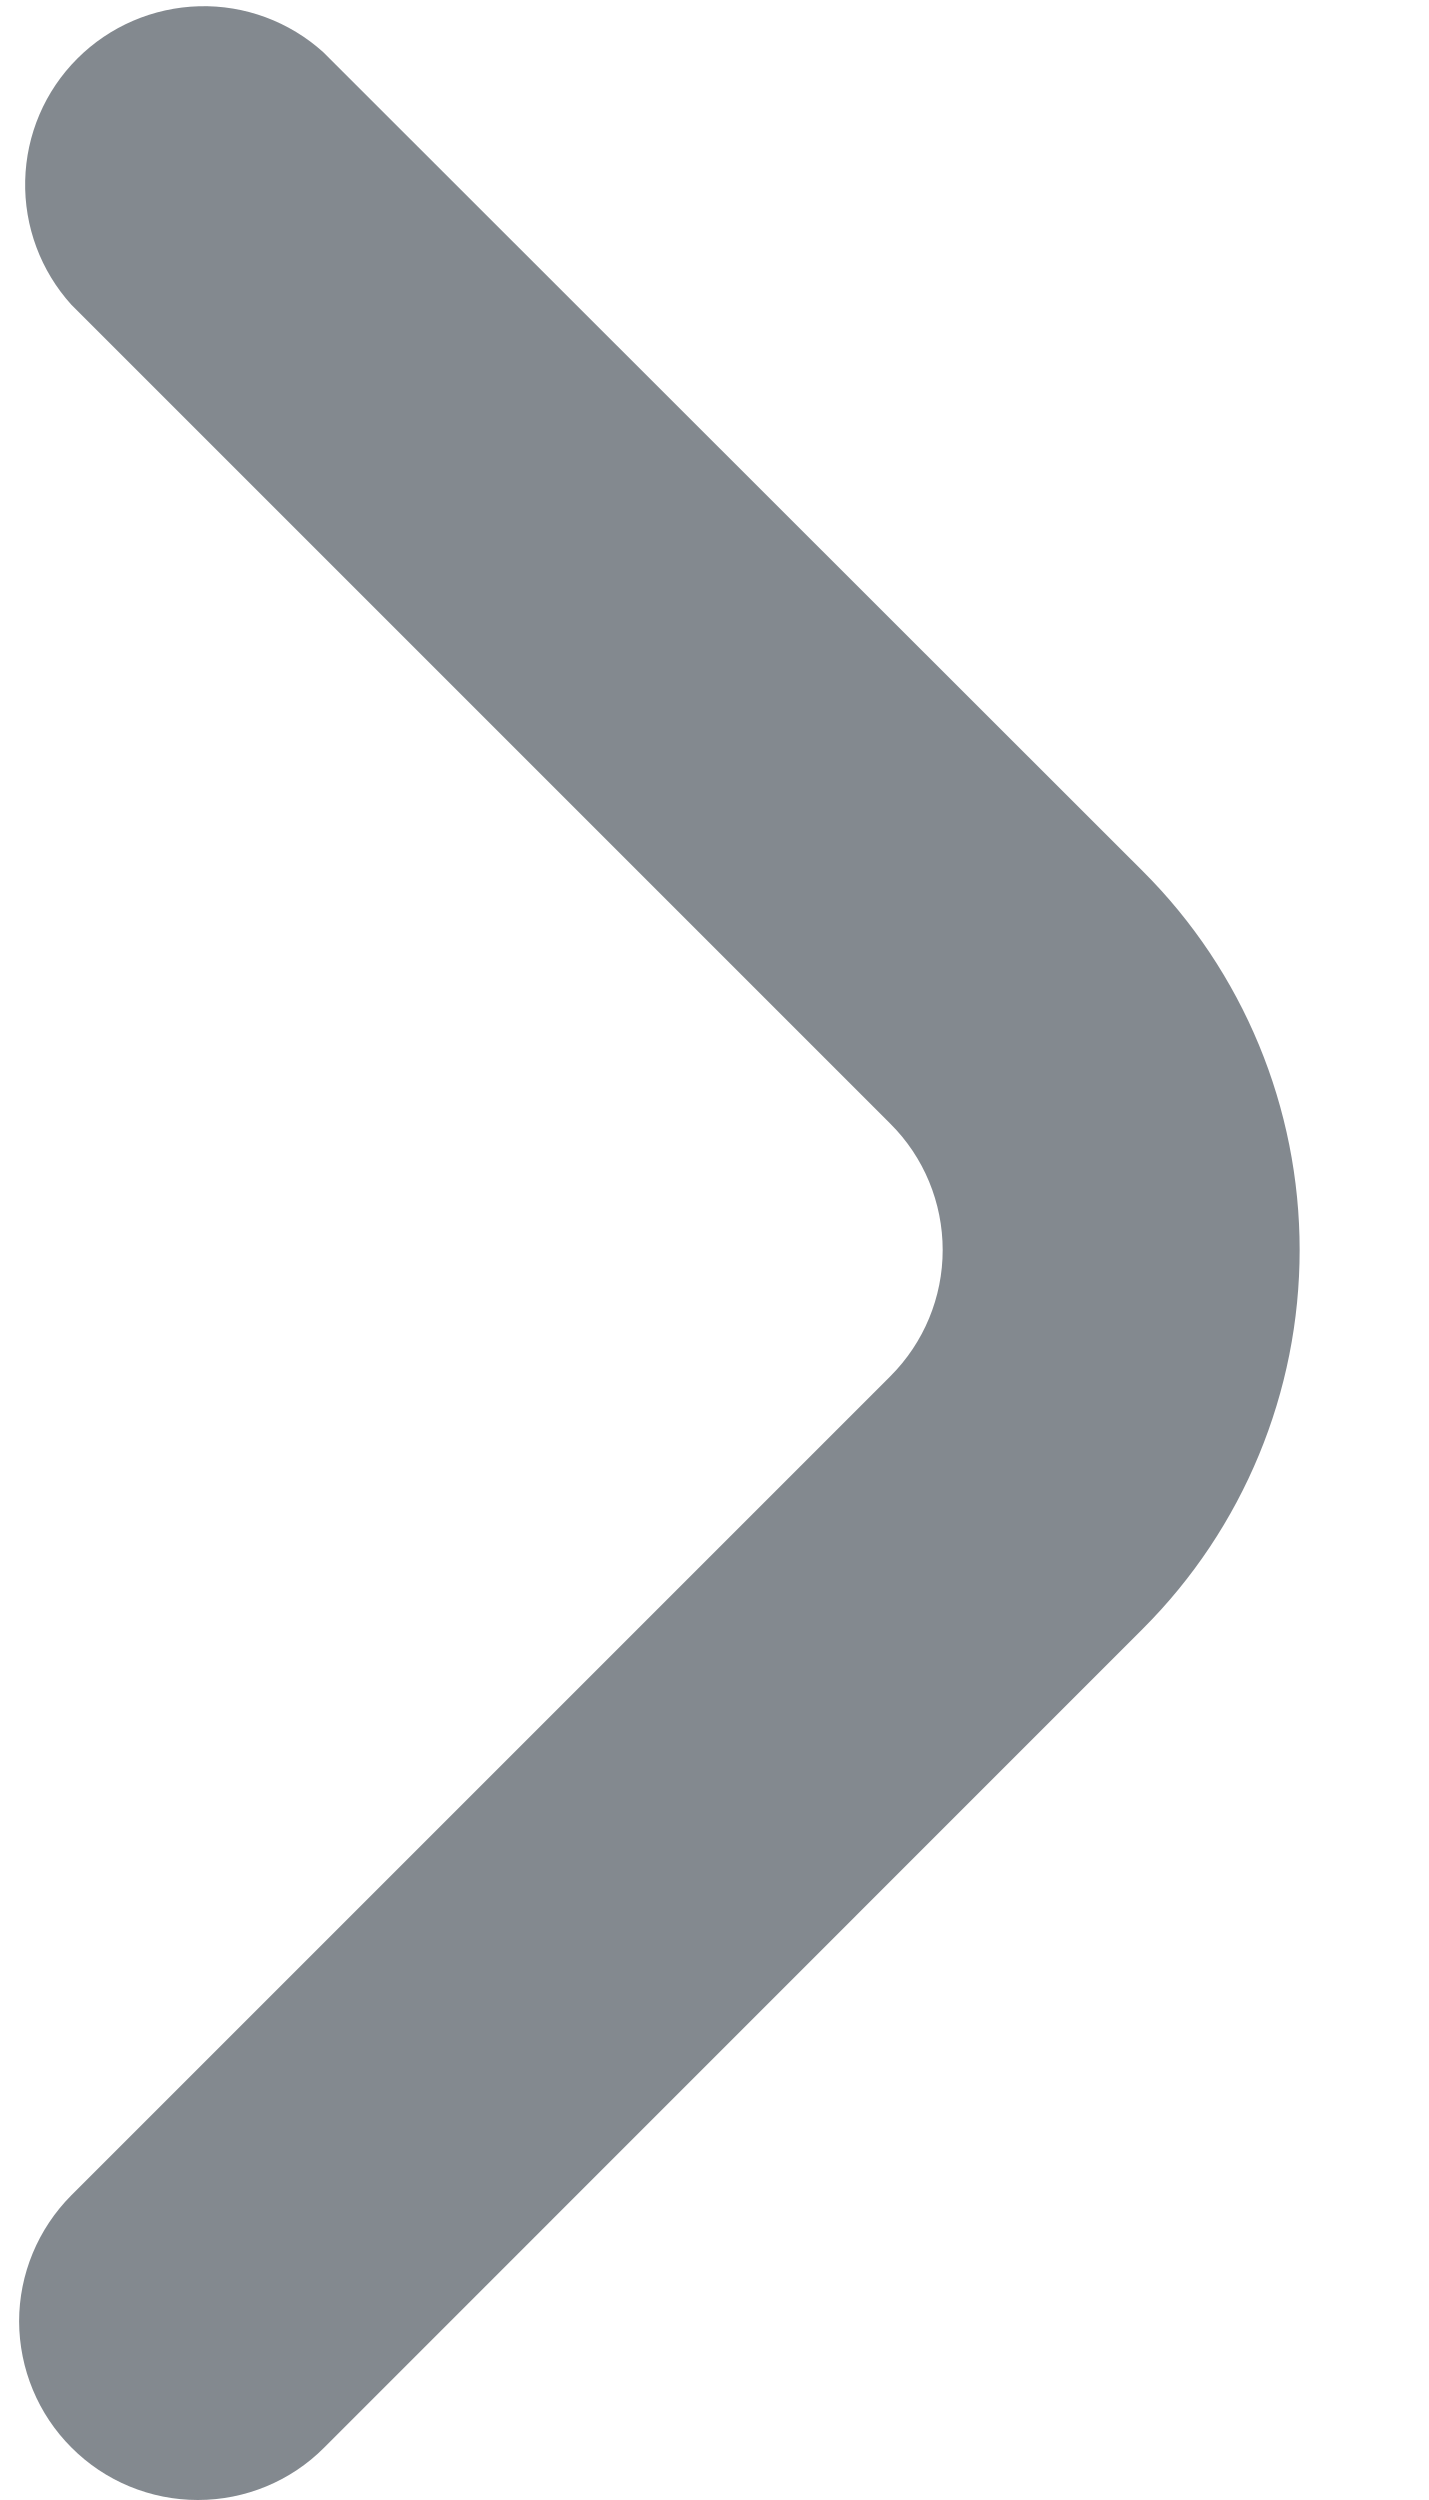
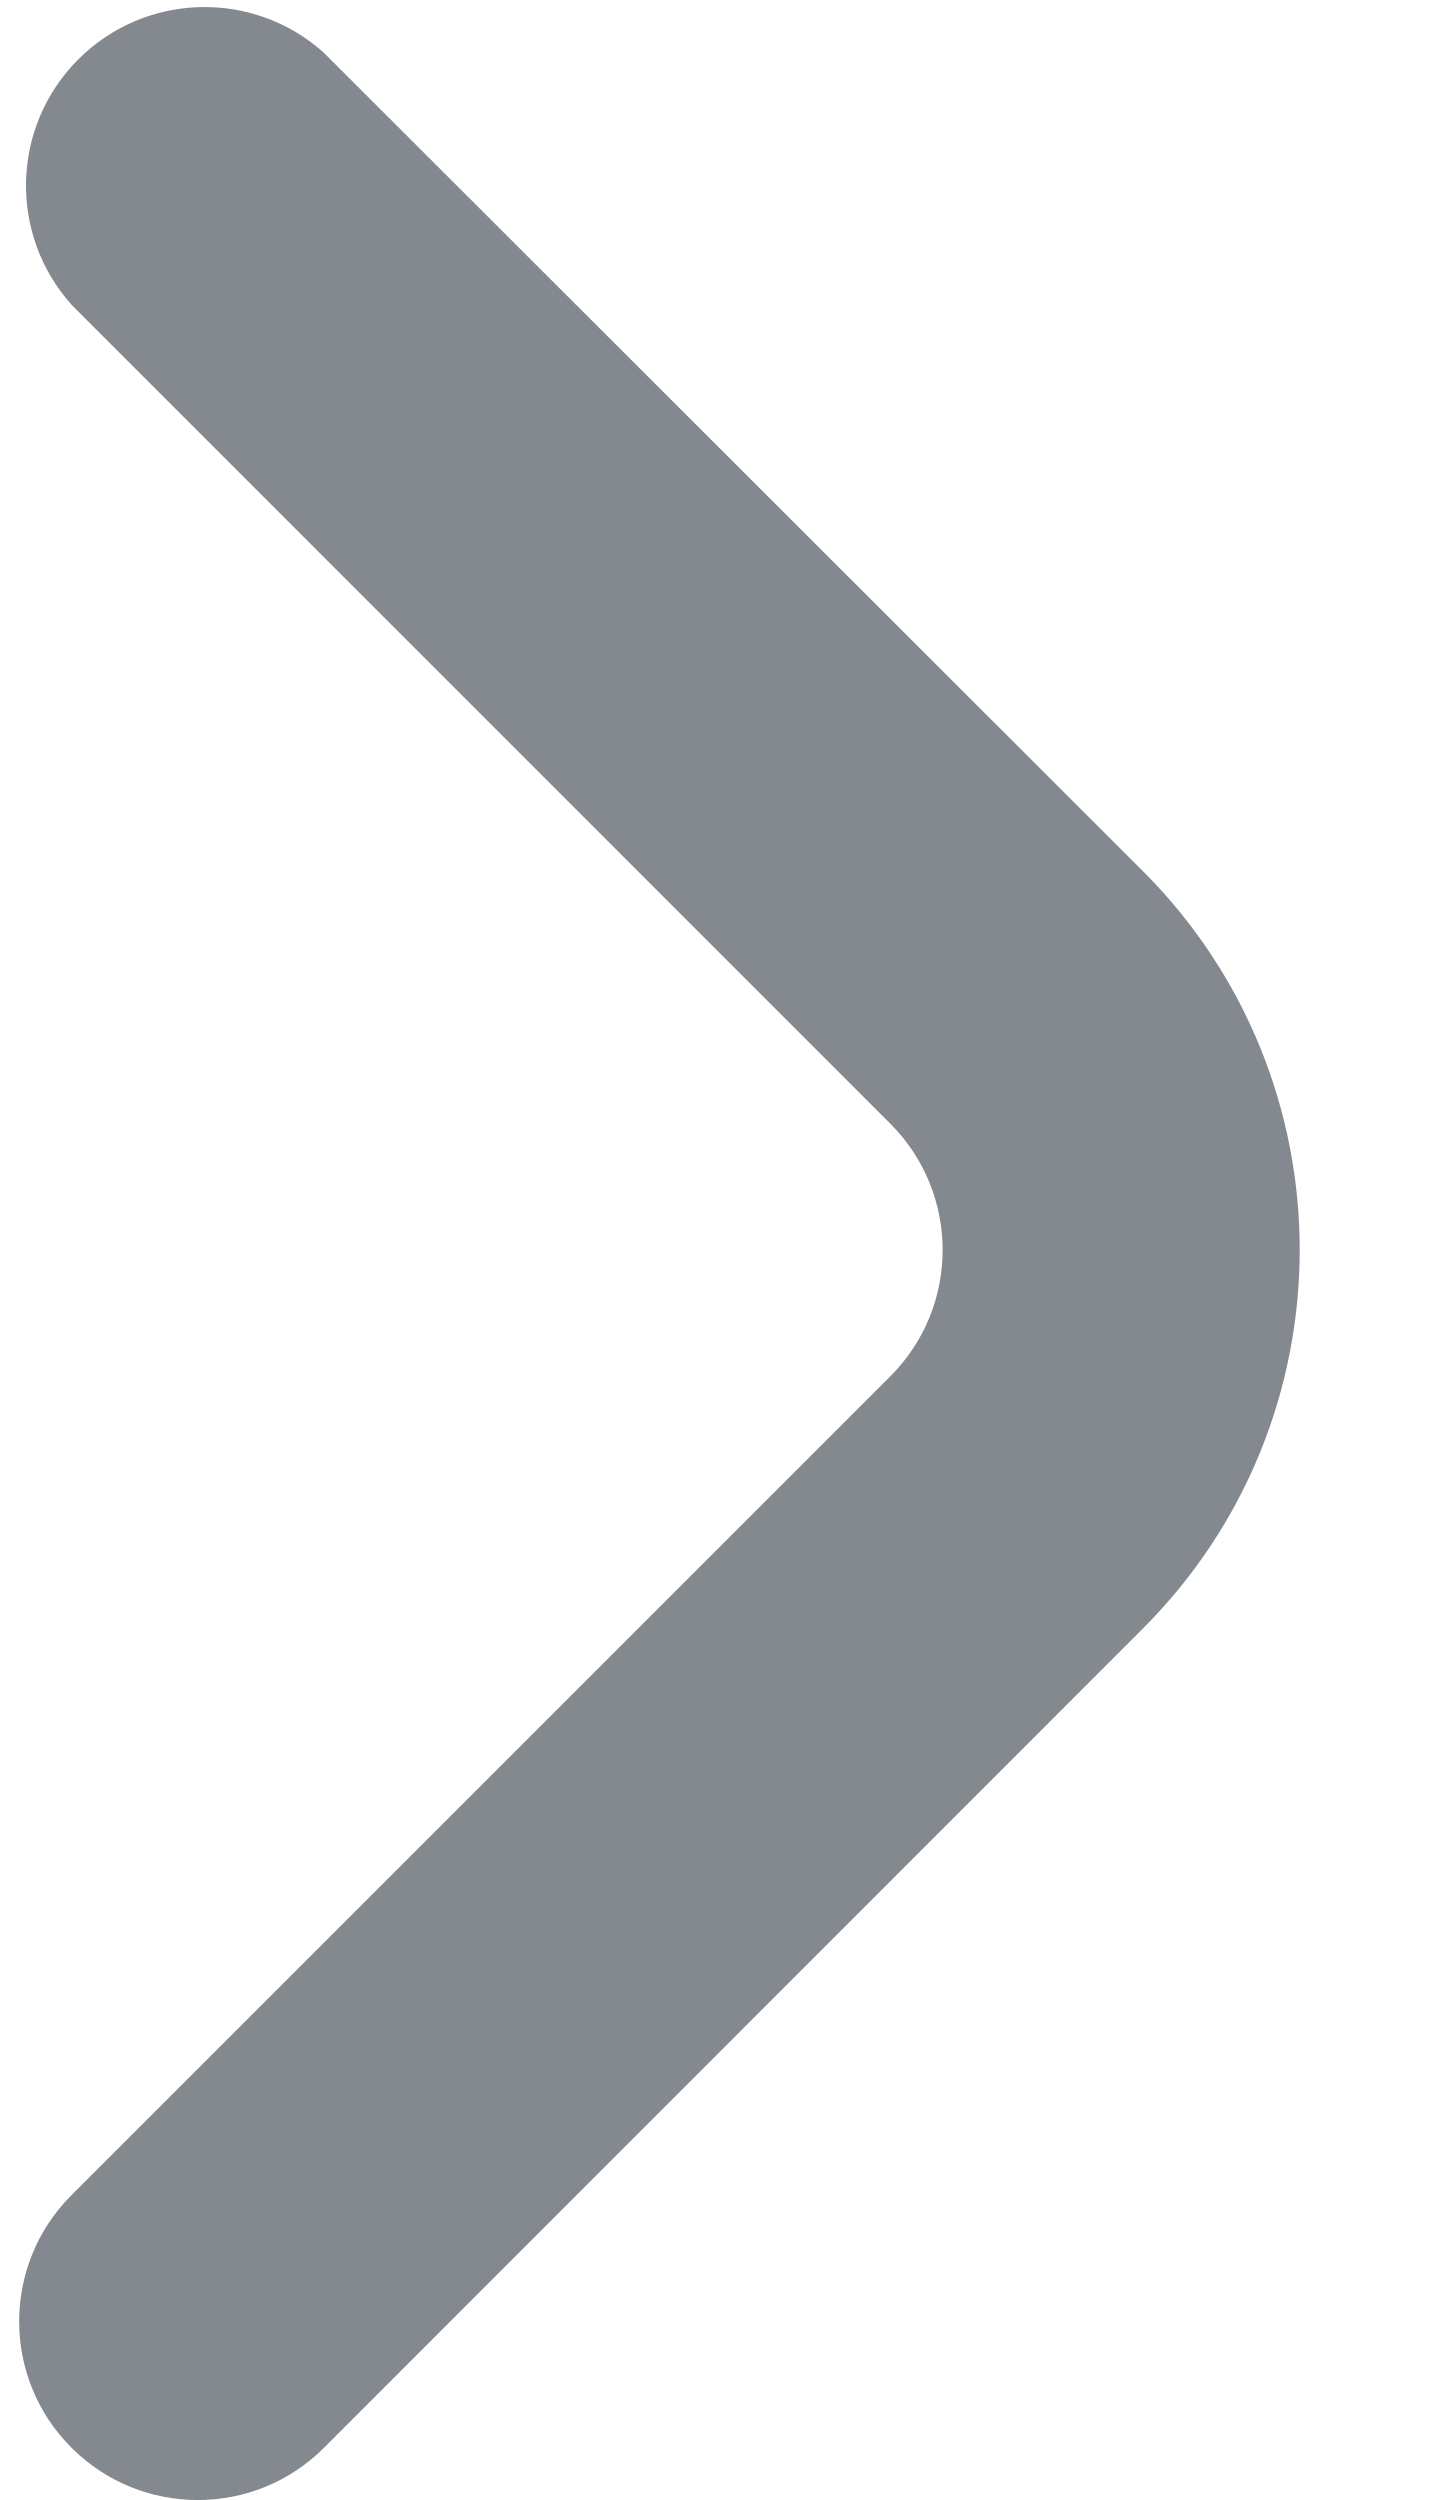
- <svg xmlns="http://www.w3.org/2000/svg" width="8" height="14" viewBox="0 0 8 14" fill="none">
-   <path d="M0.4 12.293C0.213 12.481 0.107 12.735 0.107 13C0.108 13.265 0.213 13.52 0.401 13.707C0.588 13.895 0.843 14 1.108 14C1.373 14 1.628 13.895 1.815 13.707L6.4 9.121C6.963 8.558 7.278 7.795 7.278 7C7.278 6.204 6.963 5.441 6.4 4.879L1.811 0.293C1.621 0.121 1.371 0.028 1.115 0.035C0.858 0.042 0.614 0.147 0.433 0.328C0.251 0.51 0.147 0.754 0.141 1.011C0.135 1.268 0.228 1.517 0.4 1.707L4.986 6.293C5.174 6.48 5.279 6.735 5.279 7C5.279 7.265 5.174 7.519 4.986 7.707L0.4 12.293Z" fill="#83898F" />
+ <svg xmlns="http://www.w3.org/2000/svg" width="8" height="14" fill="none">
+   <path d="M.4 12.293a1 1 0 001.415 1.414L6.4 9.12a3 3 0 000-4.242L1.811.293a1 1 0 00-1.41 1.414l4.585 4.586a1 1 0 010 1.414L.4 12.293z" fill="#83898F" />
</svg>
